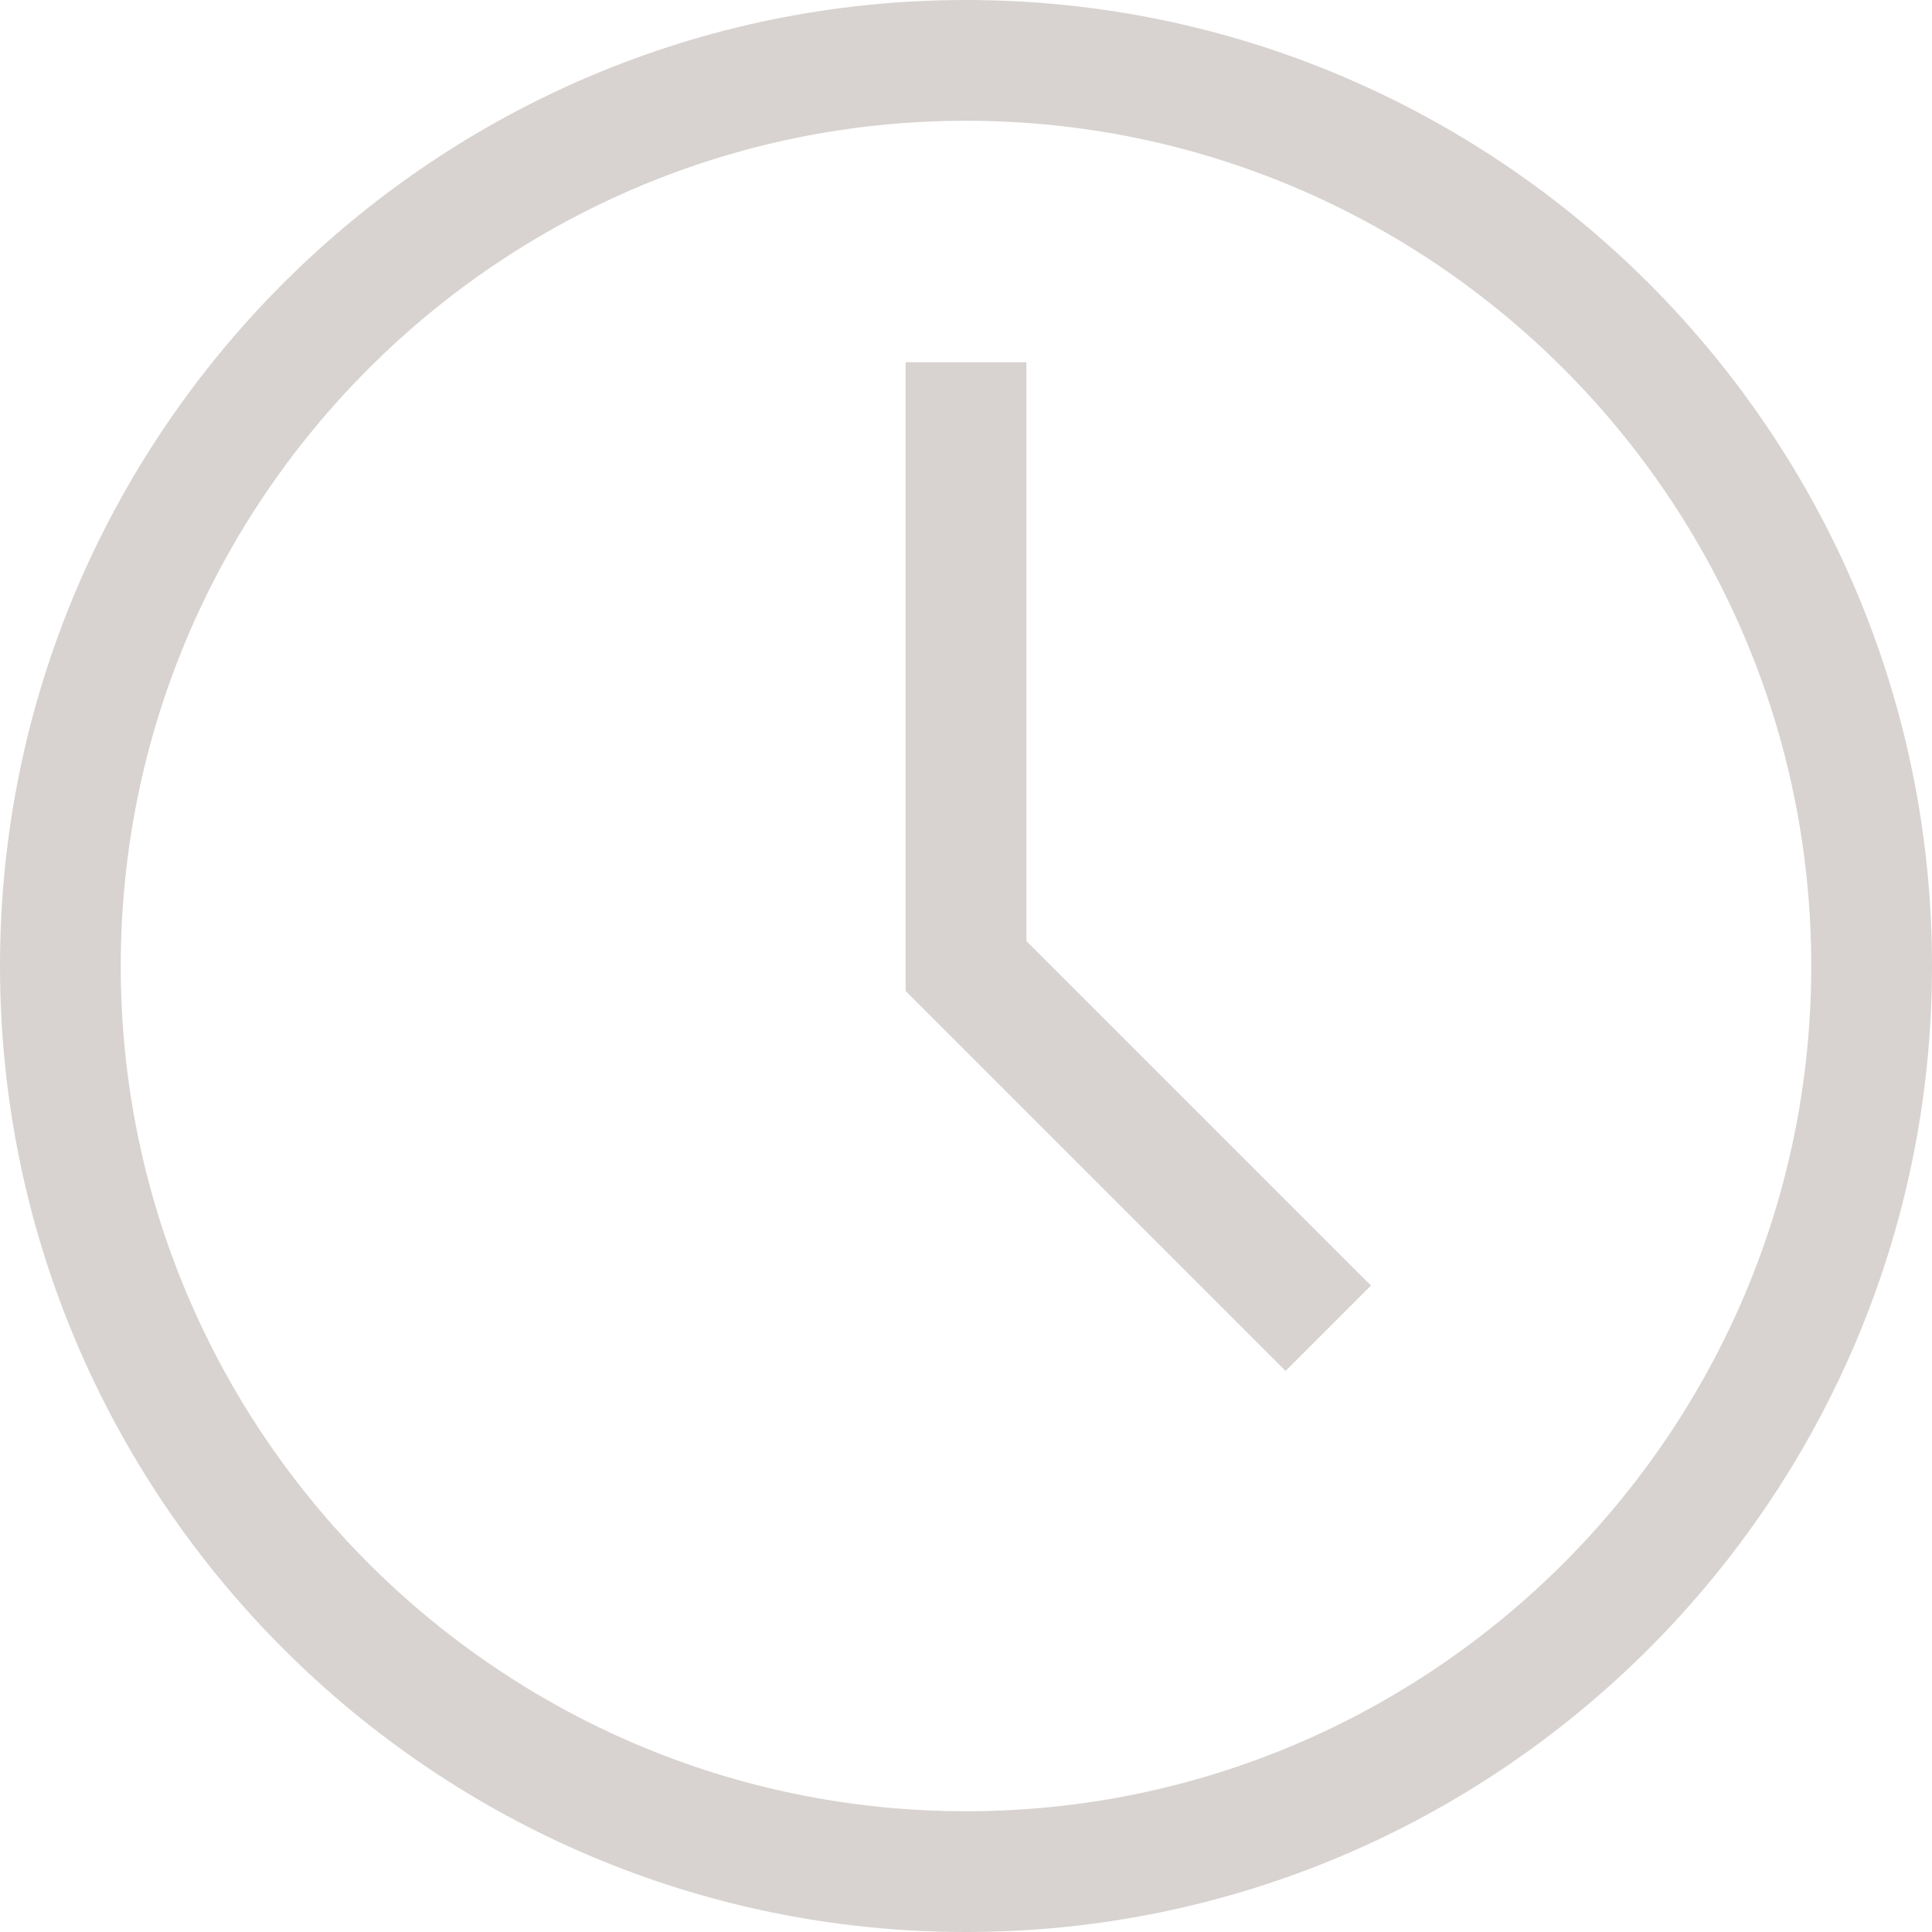
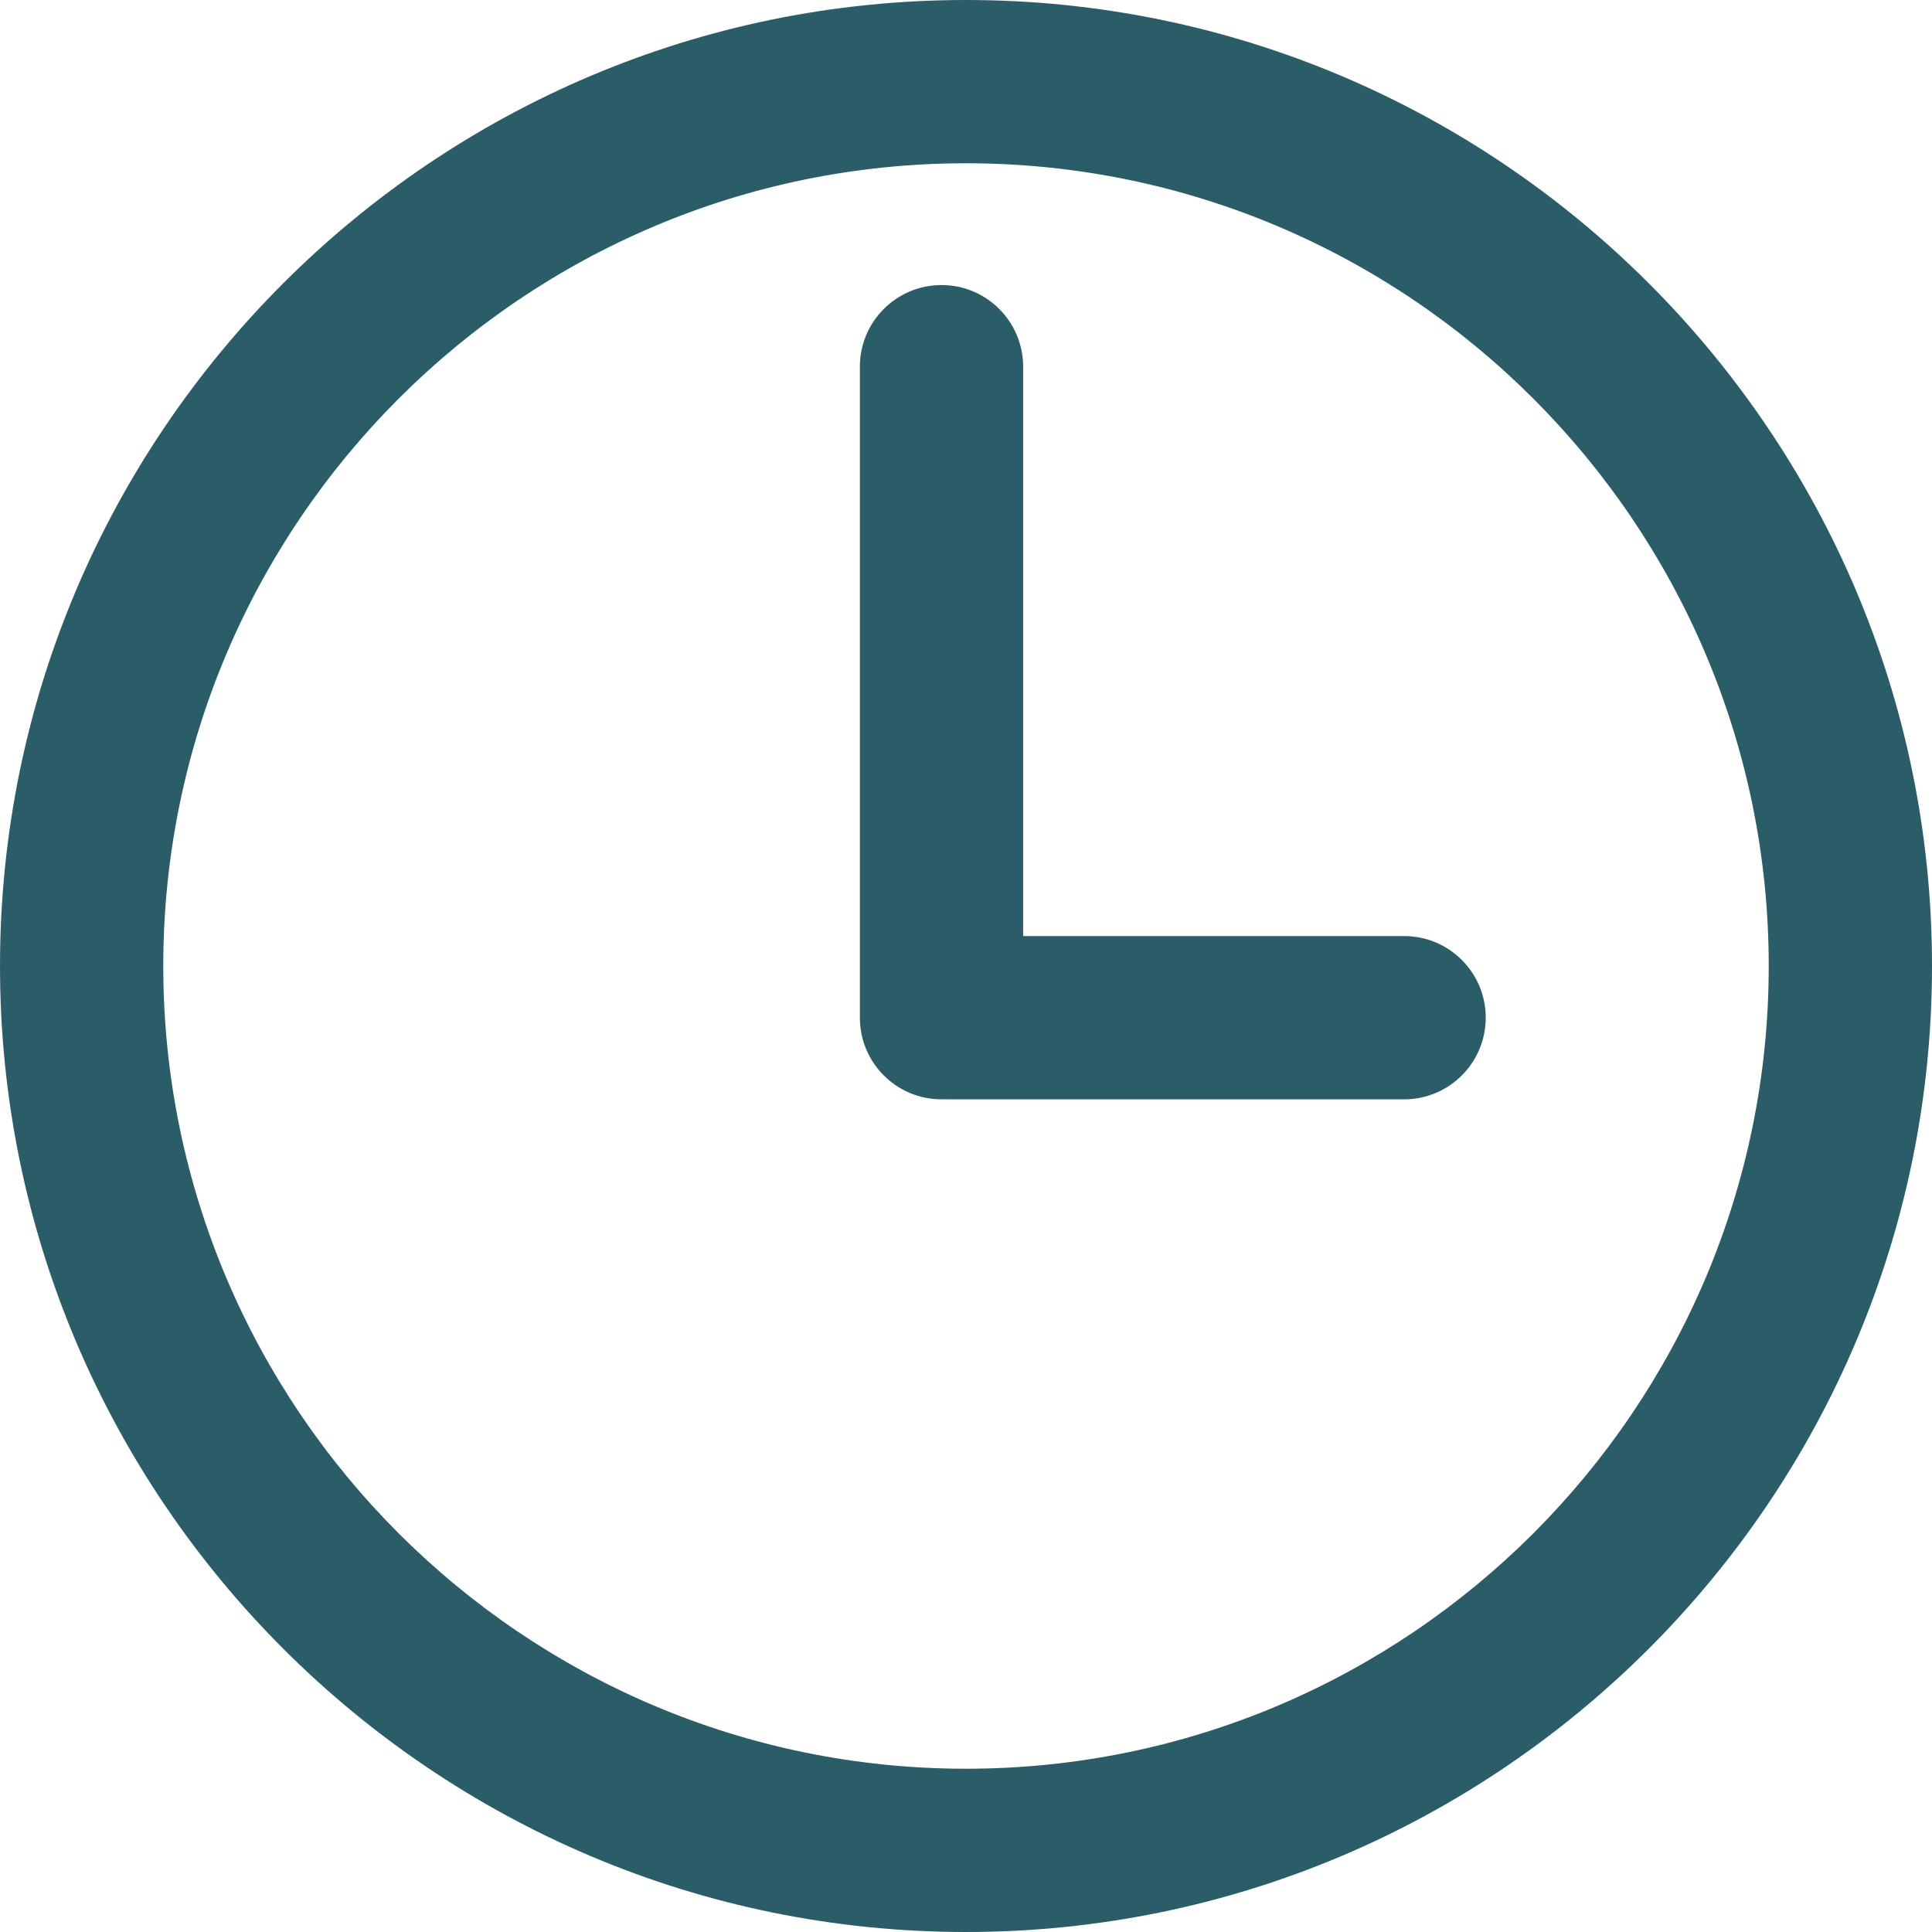
- <svg xmlns="http://www.w3.org/2000/svg" id="Capa_1" enable-background="new 0 0 443.294 443.294" height="512px" viewBox="0 0 443.294 443.294" width="512px">
+ <svg xmlns="http://www.w3.org/2000/svg" version="1.1" id="Layer_1" x="0px" y="0px" viewBox="0 0 512 512" style="enable-background:new 0 0 512 512;" xml:space="preserve" width="512px" height="512px">
  <g>
-     <path d="m221.647 0c-122.214 0-221.647 99.433-221.647 221.647s99.433 221.647 221.647 221.647 221.647-99.433 221.647-221.647-99.433-221.647-221.647-221.647zm0 415.588c-106.941 0-193.941-87-193.941-193.941s87-193.941 193.941-193.941 193.941 87 193.941 193.941-87 193.941-193.941 193.941z" data-original="#000000" class="active-path" data-old_color="#000000" fill="#D8D3D0" />
-     <path d="m235.5 83.118h-27.706v144.265l87.176 87.176 19.589-19.589-79.059-79.059z" data-original="#000000" class="active-path" data-old_color="#000000" fill="#D8D3D0" />
+     <g>
+       <g>
+         <path d="M256,0C114.841,0,0,114.841,0,256s114.841,256,256,256s256-114.841,256-256S397.159,0,256,0z M256,468.732    c-117.301,0-212.732-95.431-212.732-212.732S138.699,43.268,256,43.268S468.732,138.699,468.732,256S373.301,468.732,256,468.732z    " data-original="#000000" class="active-path" data-old_color="#000000" fill="#2A5D68" />
+       </g>
+     </g>
+     <g>
+       <g>
+         <path d="M372.101,248.068H271.144V97.176c0-11.948-9.686-21.634-21.634-21.634c-11.948,0-21.634,9.686-21.634,21.634v172.525    c0,11.948,9.686,21.634,21.634,21.634c0.244,0,0.48-0.029,0.721-0.036c0.241,0.009,0.477,0.036,0.721,0.036h121.149    c11.948,0,21.634-9.686,21.634-21.634S384.049,248.068,372.101,248.068z" data-original="#000000" class="active-path" data-old_color="#000000" fill="#2A5D68" />
+       </g>
+     </g>
  </g>
</svg>
